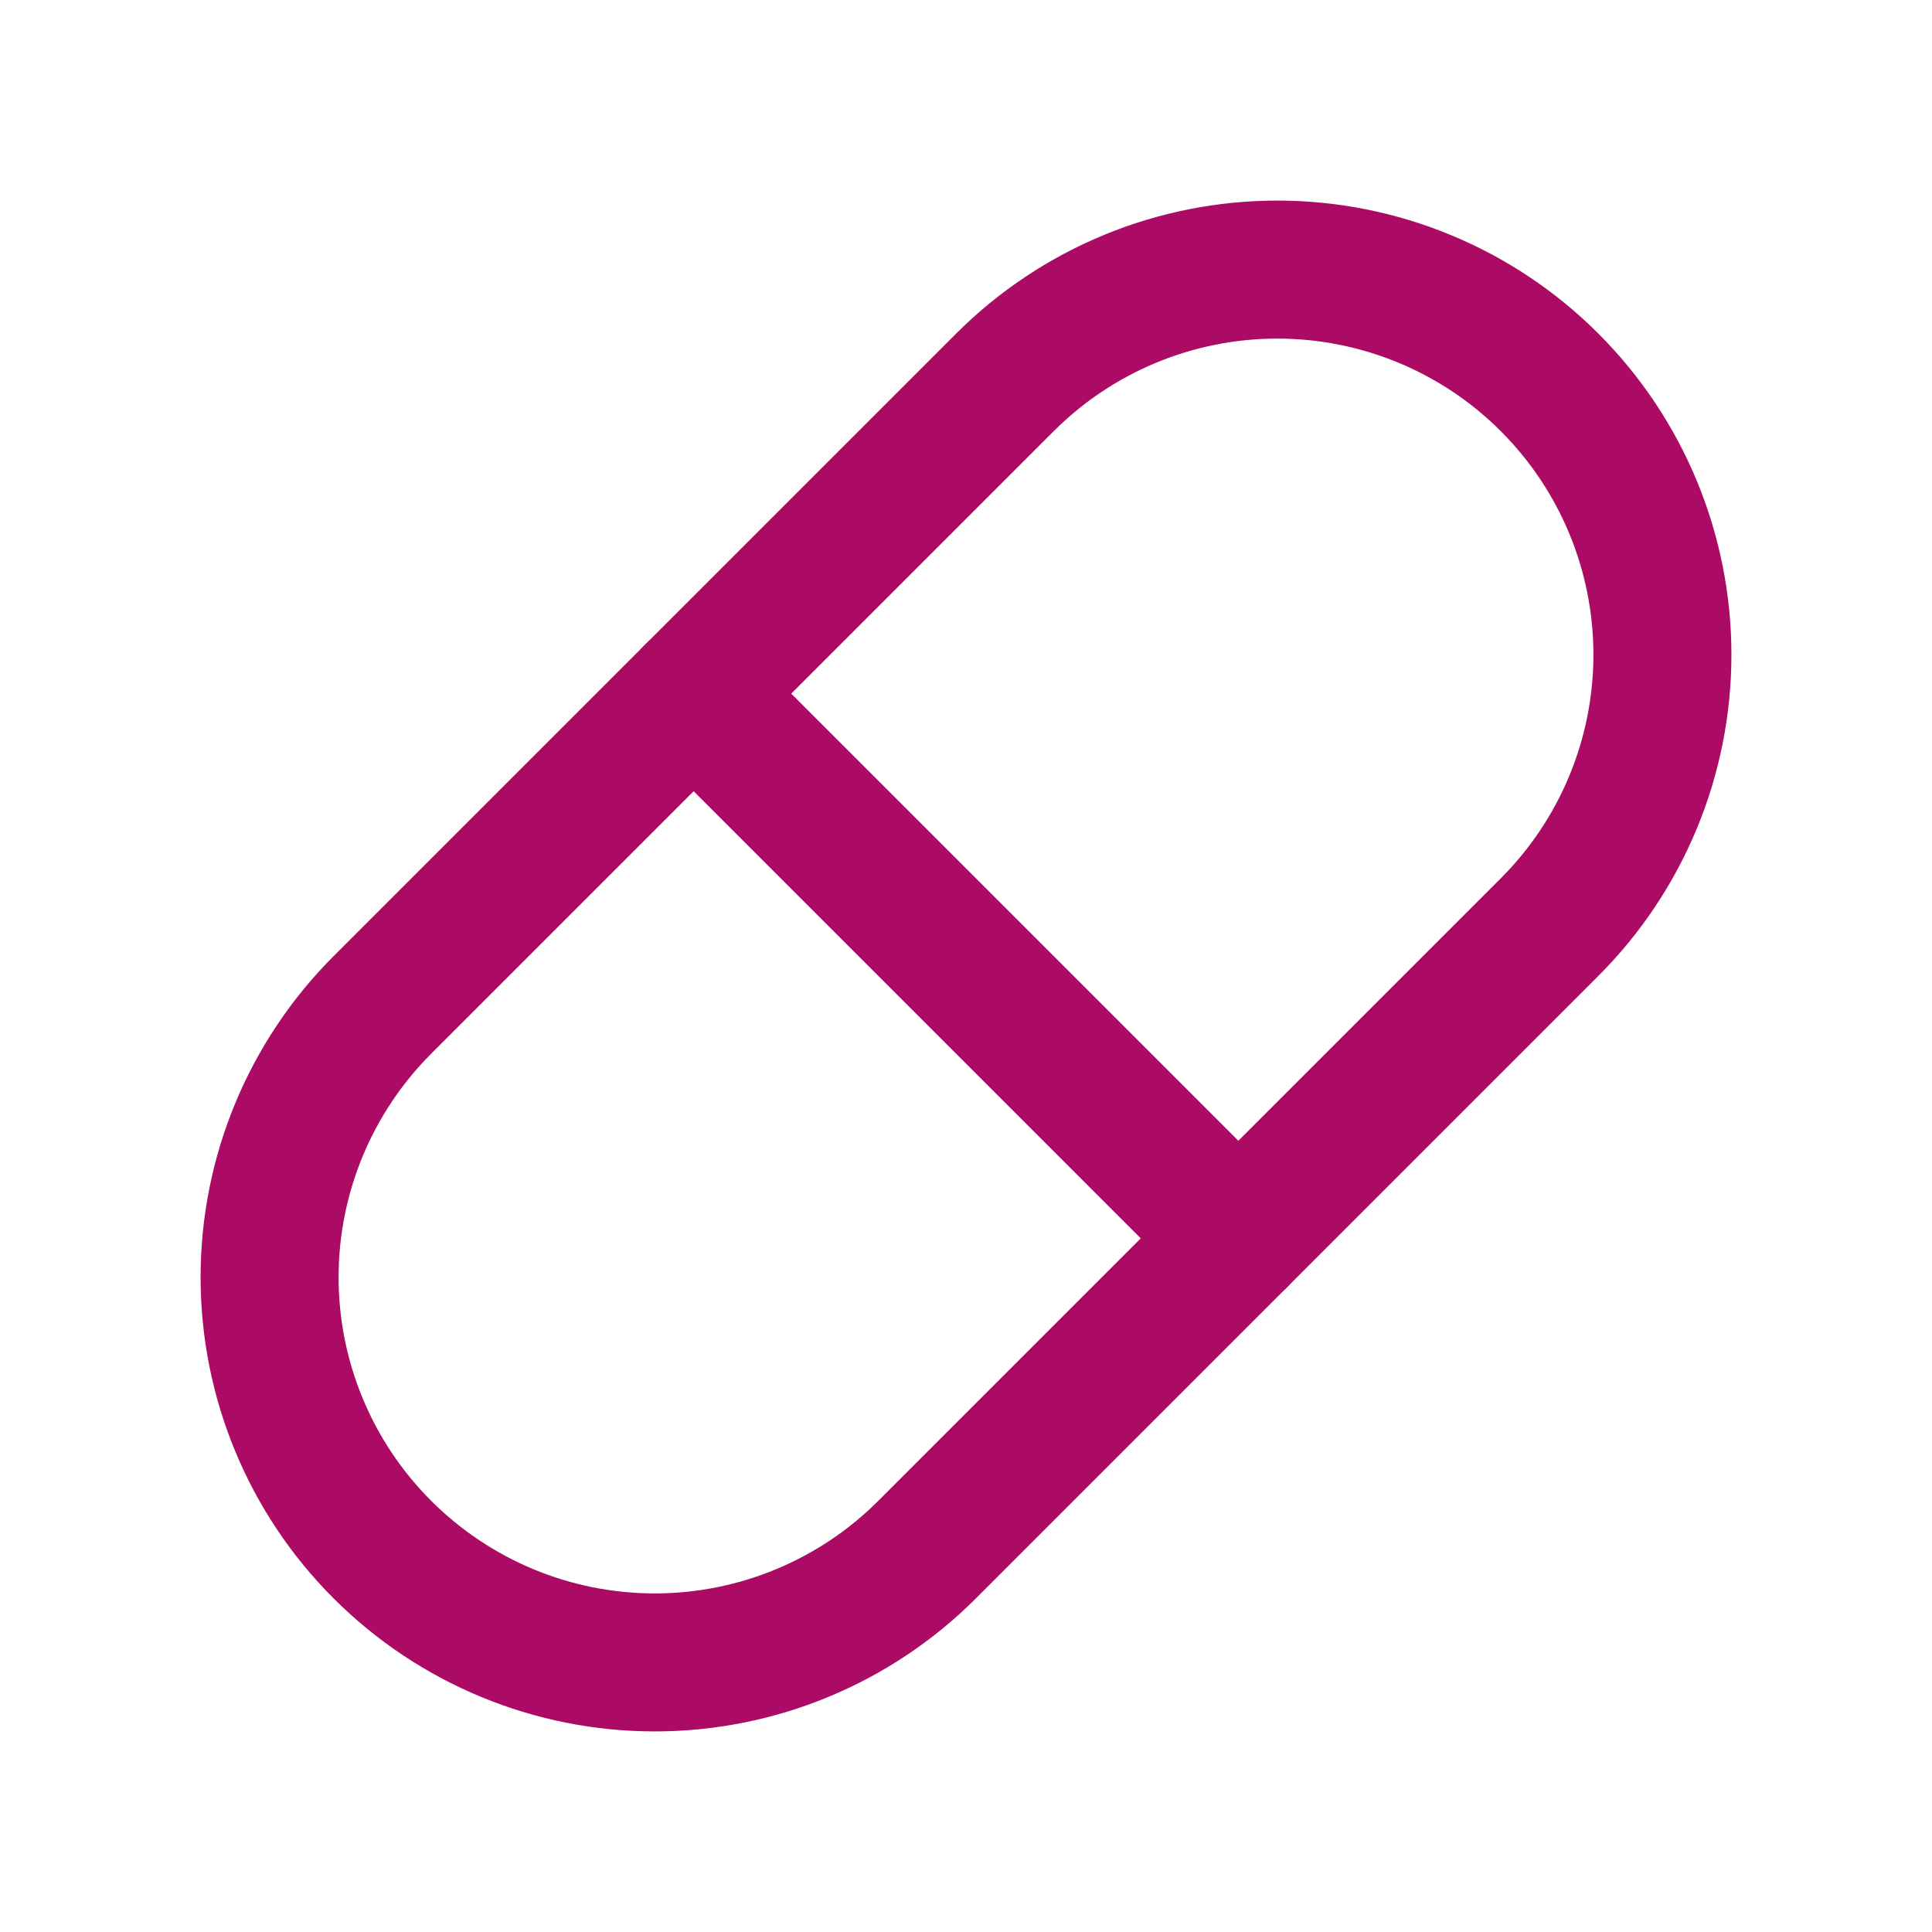
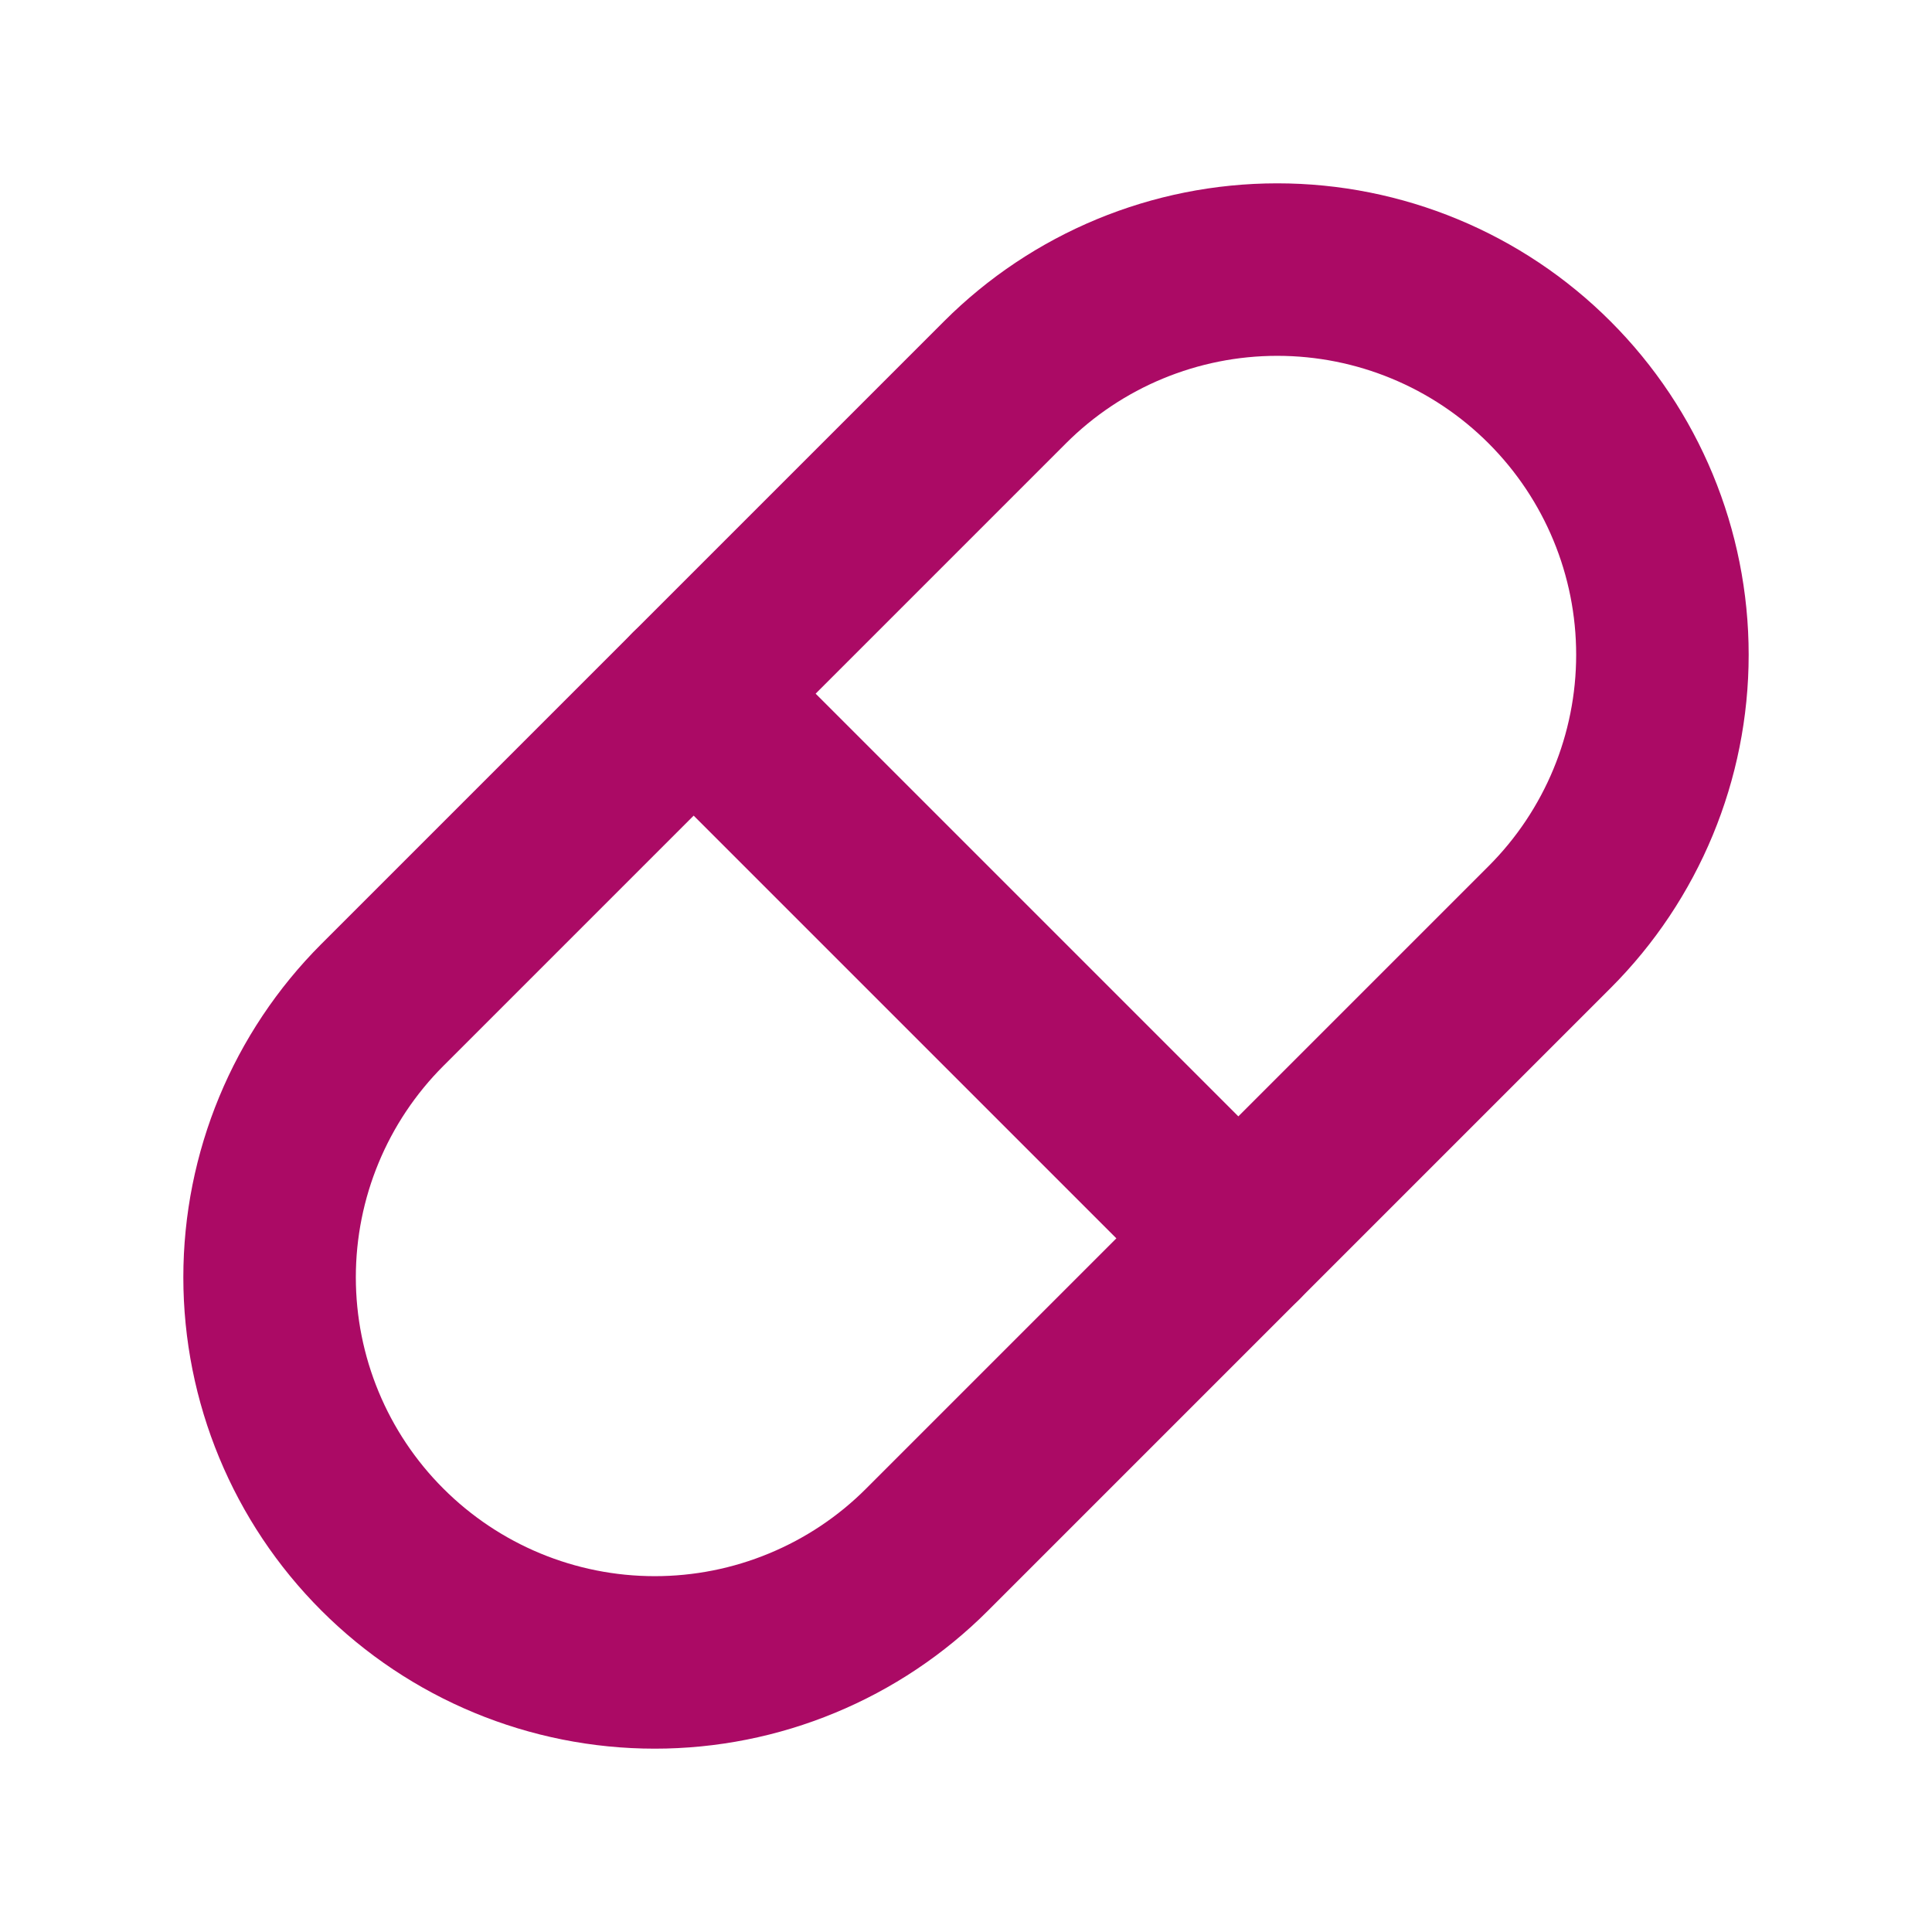
<svg xmlns="http://www.w3.org/2000/svg" width="28" height="28" viewBox="0 0 28 28" fill="none">
-   <path d="M14.564 5.542L5.542 14.564C4.495 15.611 3.907 17.031 3.907 18.511C3.907 19.992 4.495 21.412 5.542 22.458C6.589 23.505 8.008 24.093 9.489 24.093C10.222 24.093 10.948 23.949 11.625 23.668C12.302 23.388 12.918 22.977 13.436 22.458L22.458 13.436C23.505 12.389 24.093 10.969 24.093 9.489C24.093 8.008 23.505 6.589 22.458 5.542C21.412 4.495 19.992 3.907 18.511 3.907C17.031 3.907 15.611 4.495 14.564 5.542Z" stroke="#AB0A65" stroke-width="2" stroke-linecap="round" stroke-linejoin="round" />
-   <path d="M10.053 10.053L17.947 17.947" stroke="#AB0A65" stroke-width="2" stroke-linecap="round" stroke-linejoin="round" />
+   <path d="M14.564 5.542L5.542 14.564C4.495 15.611 3.907 17.031 3.907 18.511C3.907 19.992 4.495 21.412 5.542 22.458C6.589 23.505 8.008 24.093 9.489 24.093C10.222 24.093 10.948 23.949 11.625 23.668C12.302 23.388 12.918 22.977 13.436 22.458L22.458 13.436C23.505 12.389 24.093 10.969 24.093 9.489C24.093 8.008 23.505 6.589 22.458 5.542C21.412 4.495 19.992 3.907 18.511 3.907C17.031 3.907 15.611 4.495 14.564 5.542Z" stroke="#AB0A65" stroke-width="2.5" stroke-linecap="round" stroke-linejoin="round" />
+   <path d="M10.053 10.053L17.947 17.947" stroke="#AB0A65" stroke-width="2.5" stroke-linecap="round" stroke-linejoin="round" />
</svg>
